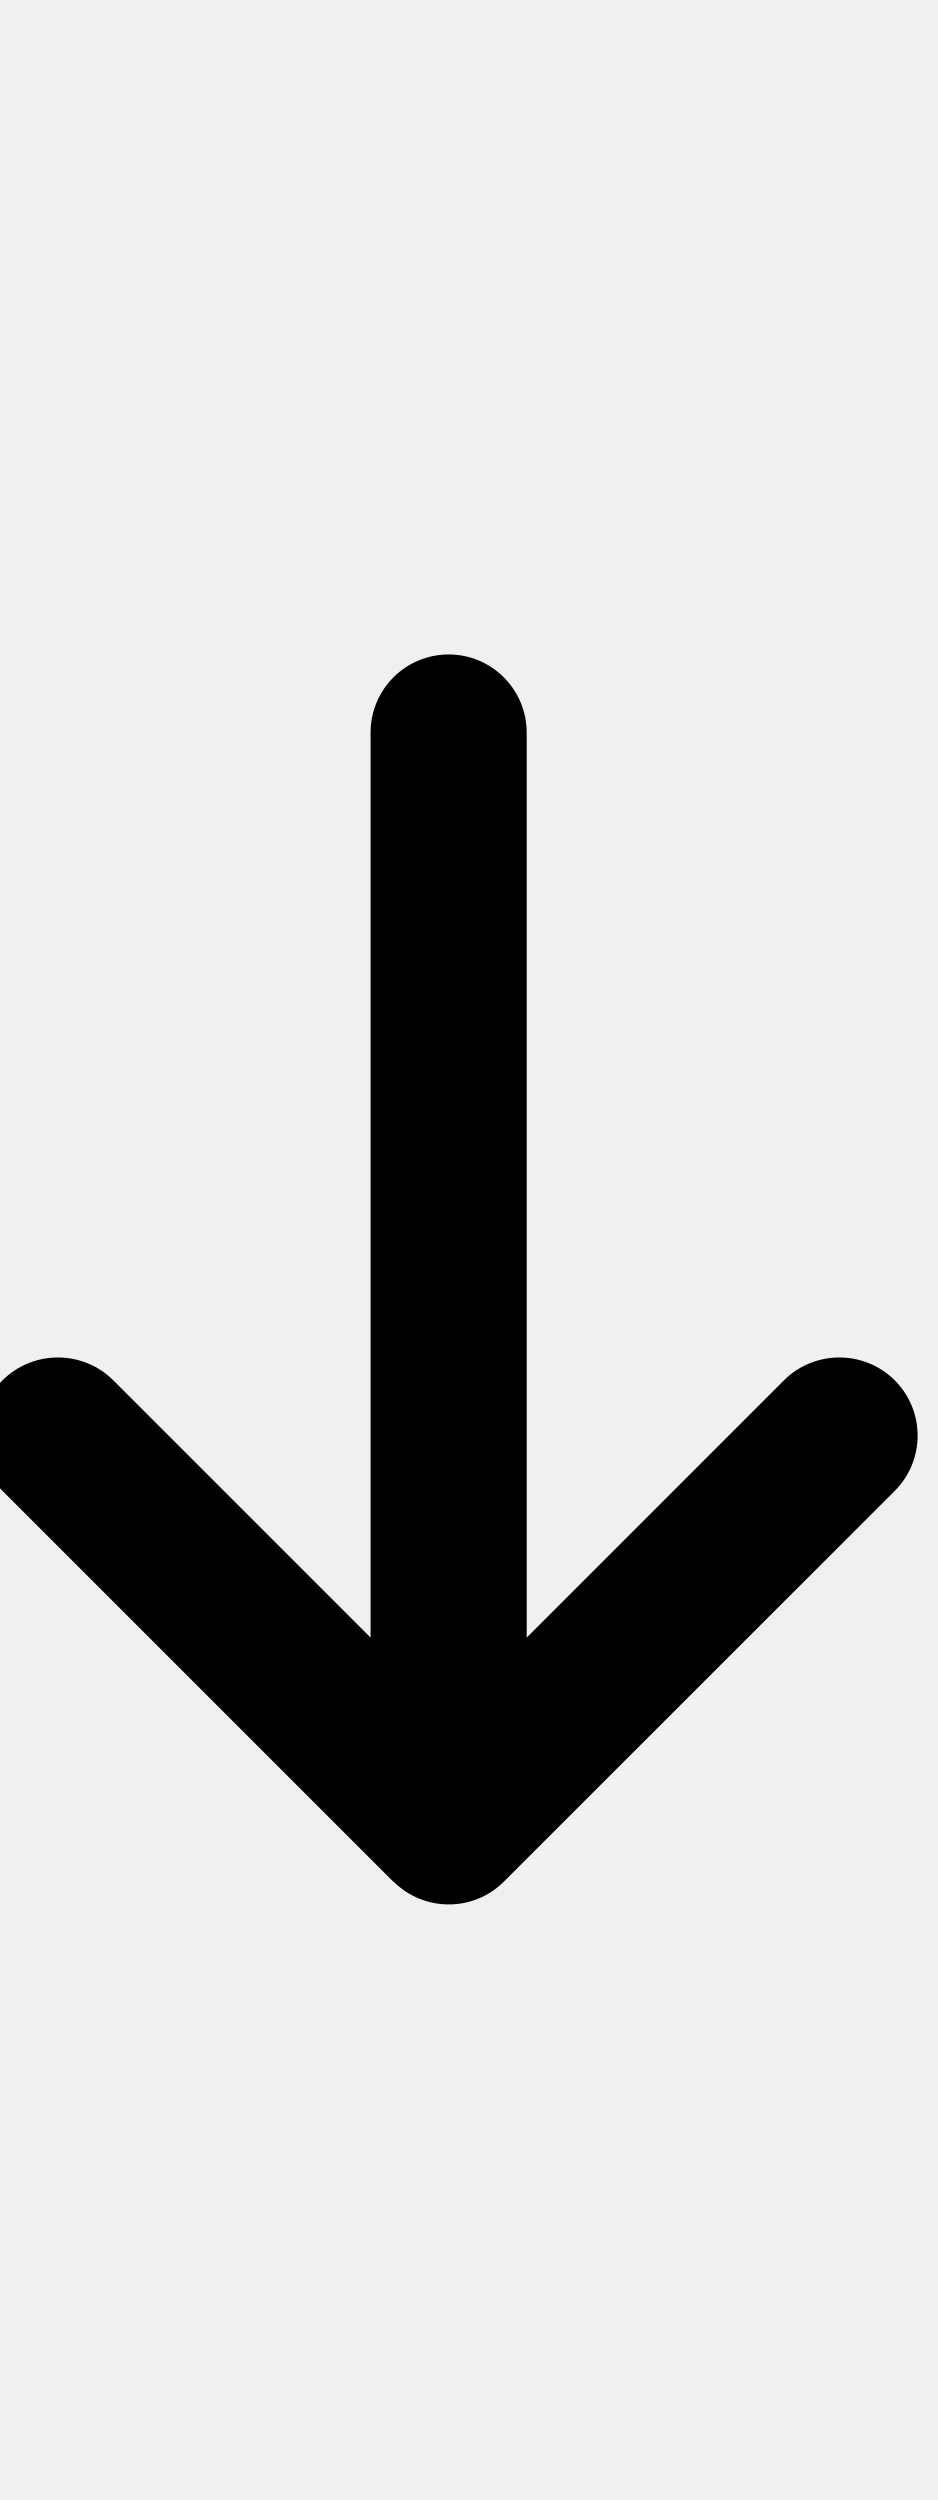
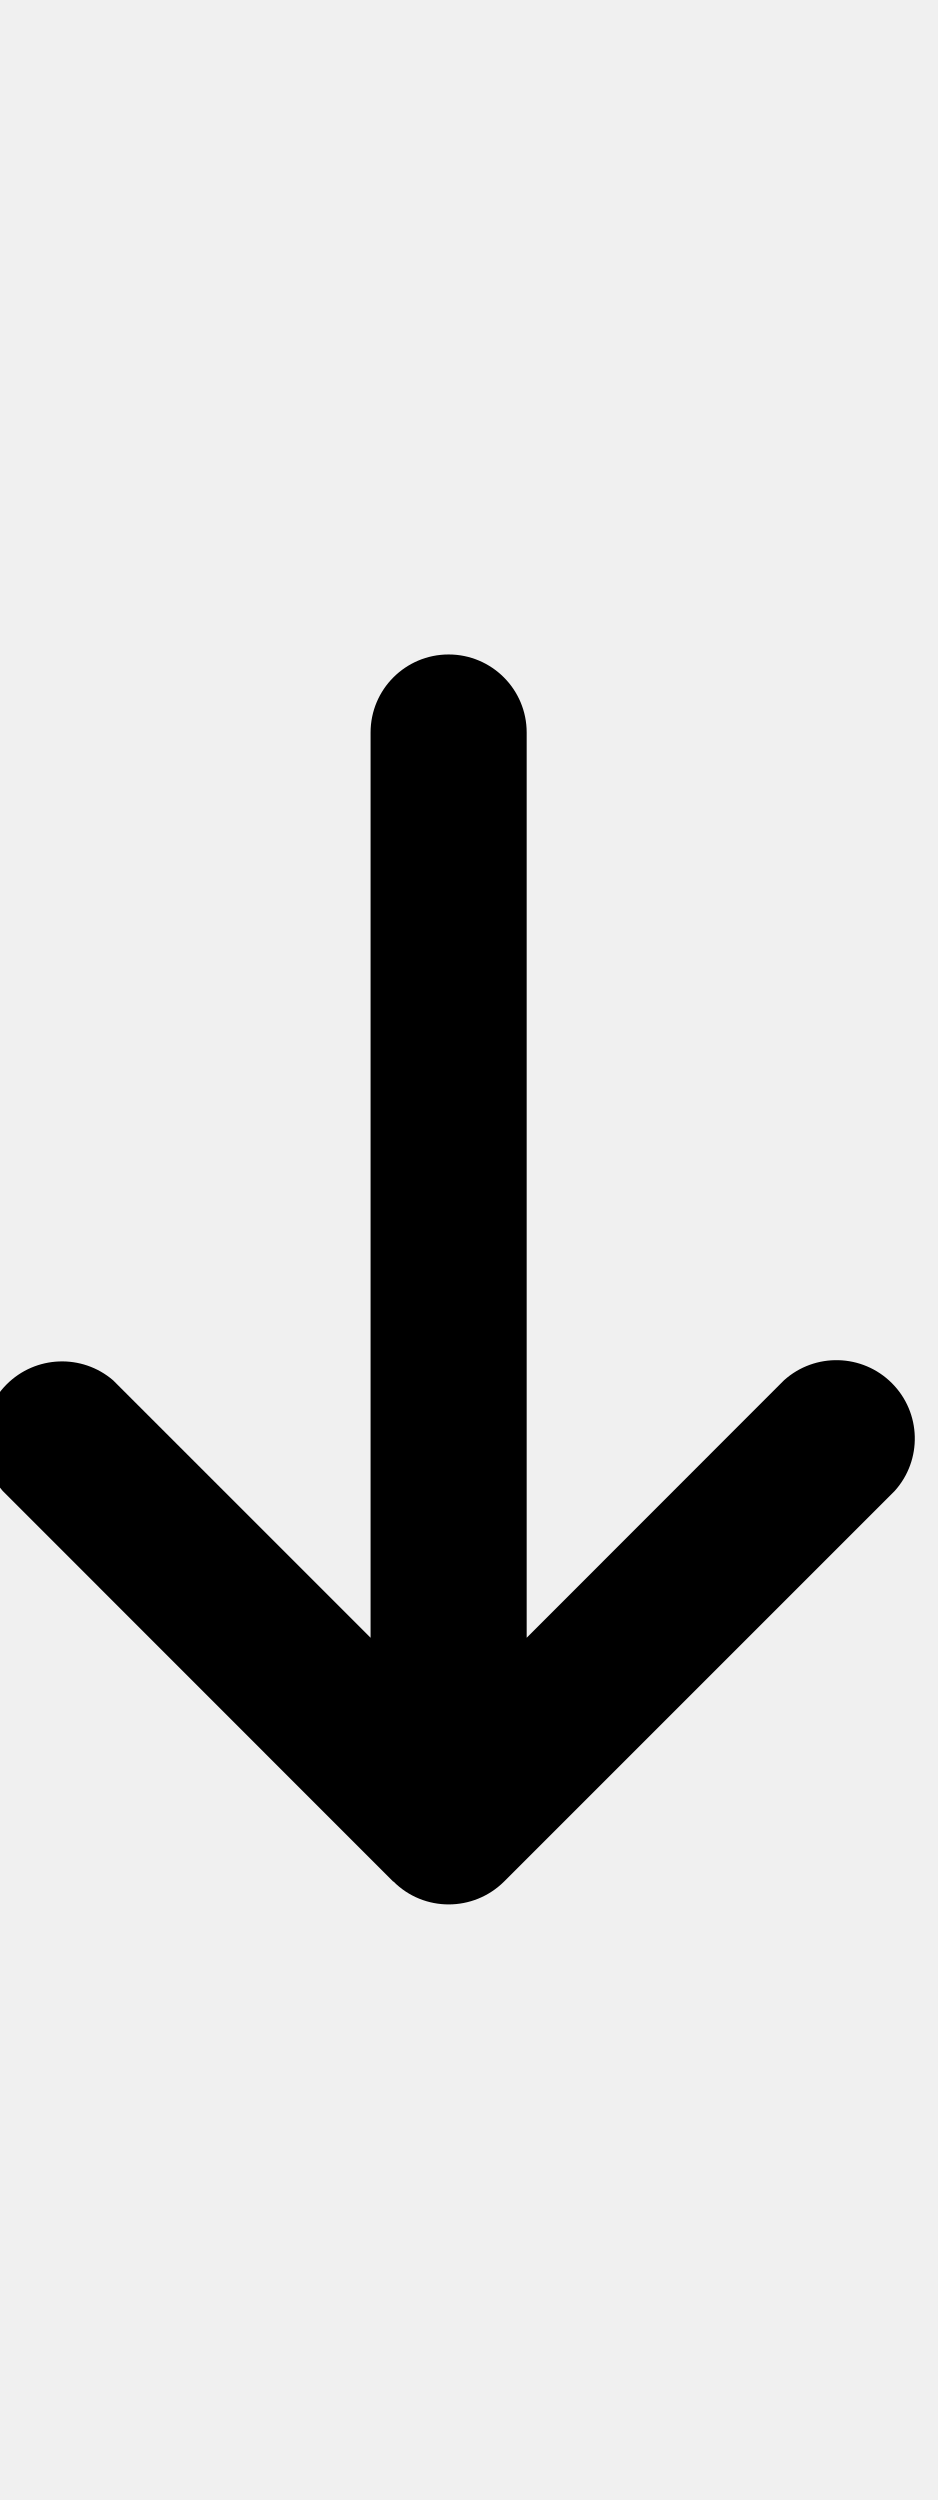
- <svg xmlns="http://www.w3.org/2000/svg" preserveAspectRatio="none" overflow="visible" style="display: block;" width="5.861" height="15.631" viewBox="0 0 5.861 15.631" fill="none">
-   <g id="arrow-down" clip-path="url(#clip0_0_236)">
-     <path id="Primary" d="M2.46 11.764C2.651 11.955 2.961 11.955 3.151 11.764L5.594 9.322C5.785 9.131 5.785 8.821 5.594 8.63C5.403 8.44 5.093 8.44 4.902 8.63L3.293 10.239V4.581C3.293 4.311 3.075 4.092 2.805 4.092C2.535 4.092 2.317 4.311 2.317 4.581V10.239L0.708 8.63C0.517 8.44 0.207 8.44 0.016 8.63C-0.175 8.821 -0.175 9.131 0.016 9.322L2.458 11.764H2.46Z" fill="black" />
+ <svg xmlns="http://www.w3.org/2000/svg" preserveAspectRatio="none" overflow="visible" style="display:block" width="5.861" height="15.631" fill="none">
+   <g clip-path="url(#a)">
+     <path d="M2.46 11.764c.19.191.5.191.692 0l2.442-2.442a.49.49 0 0 0-.692-.692l-1.609 1.61V4.58a.488.488 0 1 0-.976 0v5.66L.707 8.63a.49.49 0 0 0-.69.692l2.441 2.442h.002Z" fill="#000" />
  </g>
  <defs>
-     <clipPath id="clip0_0_236">
-       <rect width="5.861" height="15.631" fill="white" />
+     <clipPath id="a">
+       <path fill="#fff" d="M0 0h5.861v15.631H0z" />
    </clipPath>
  </defs>
</svg>
